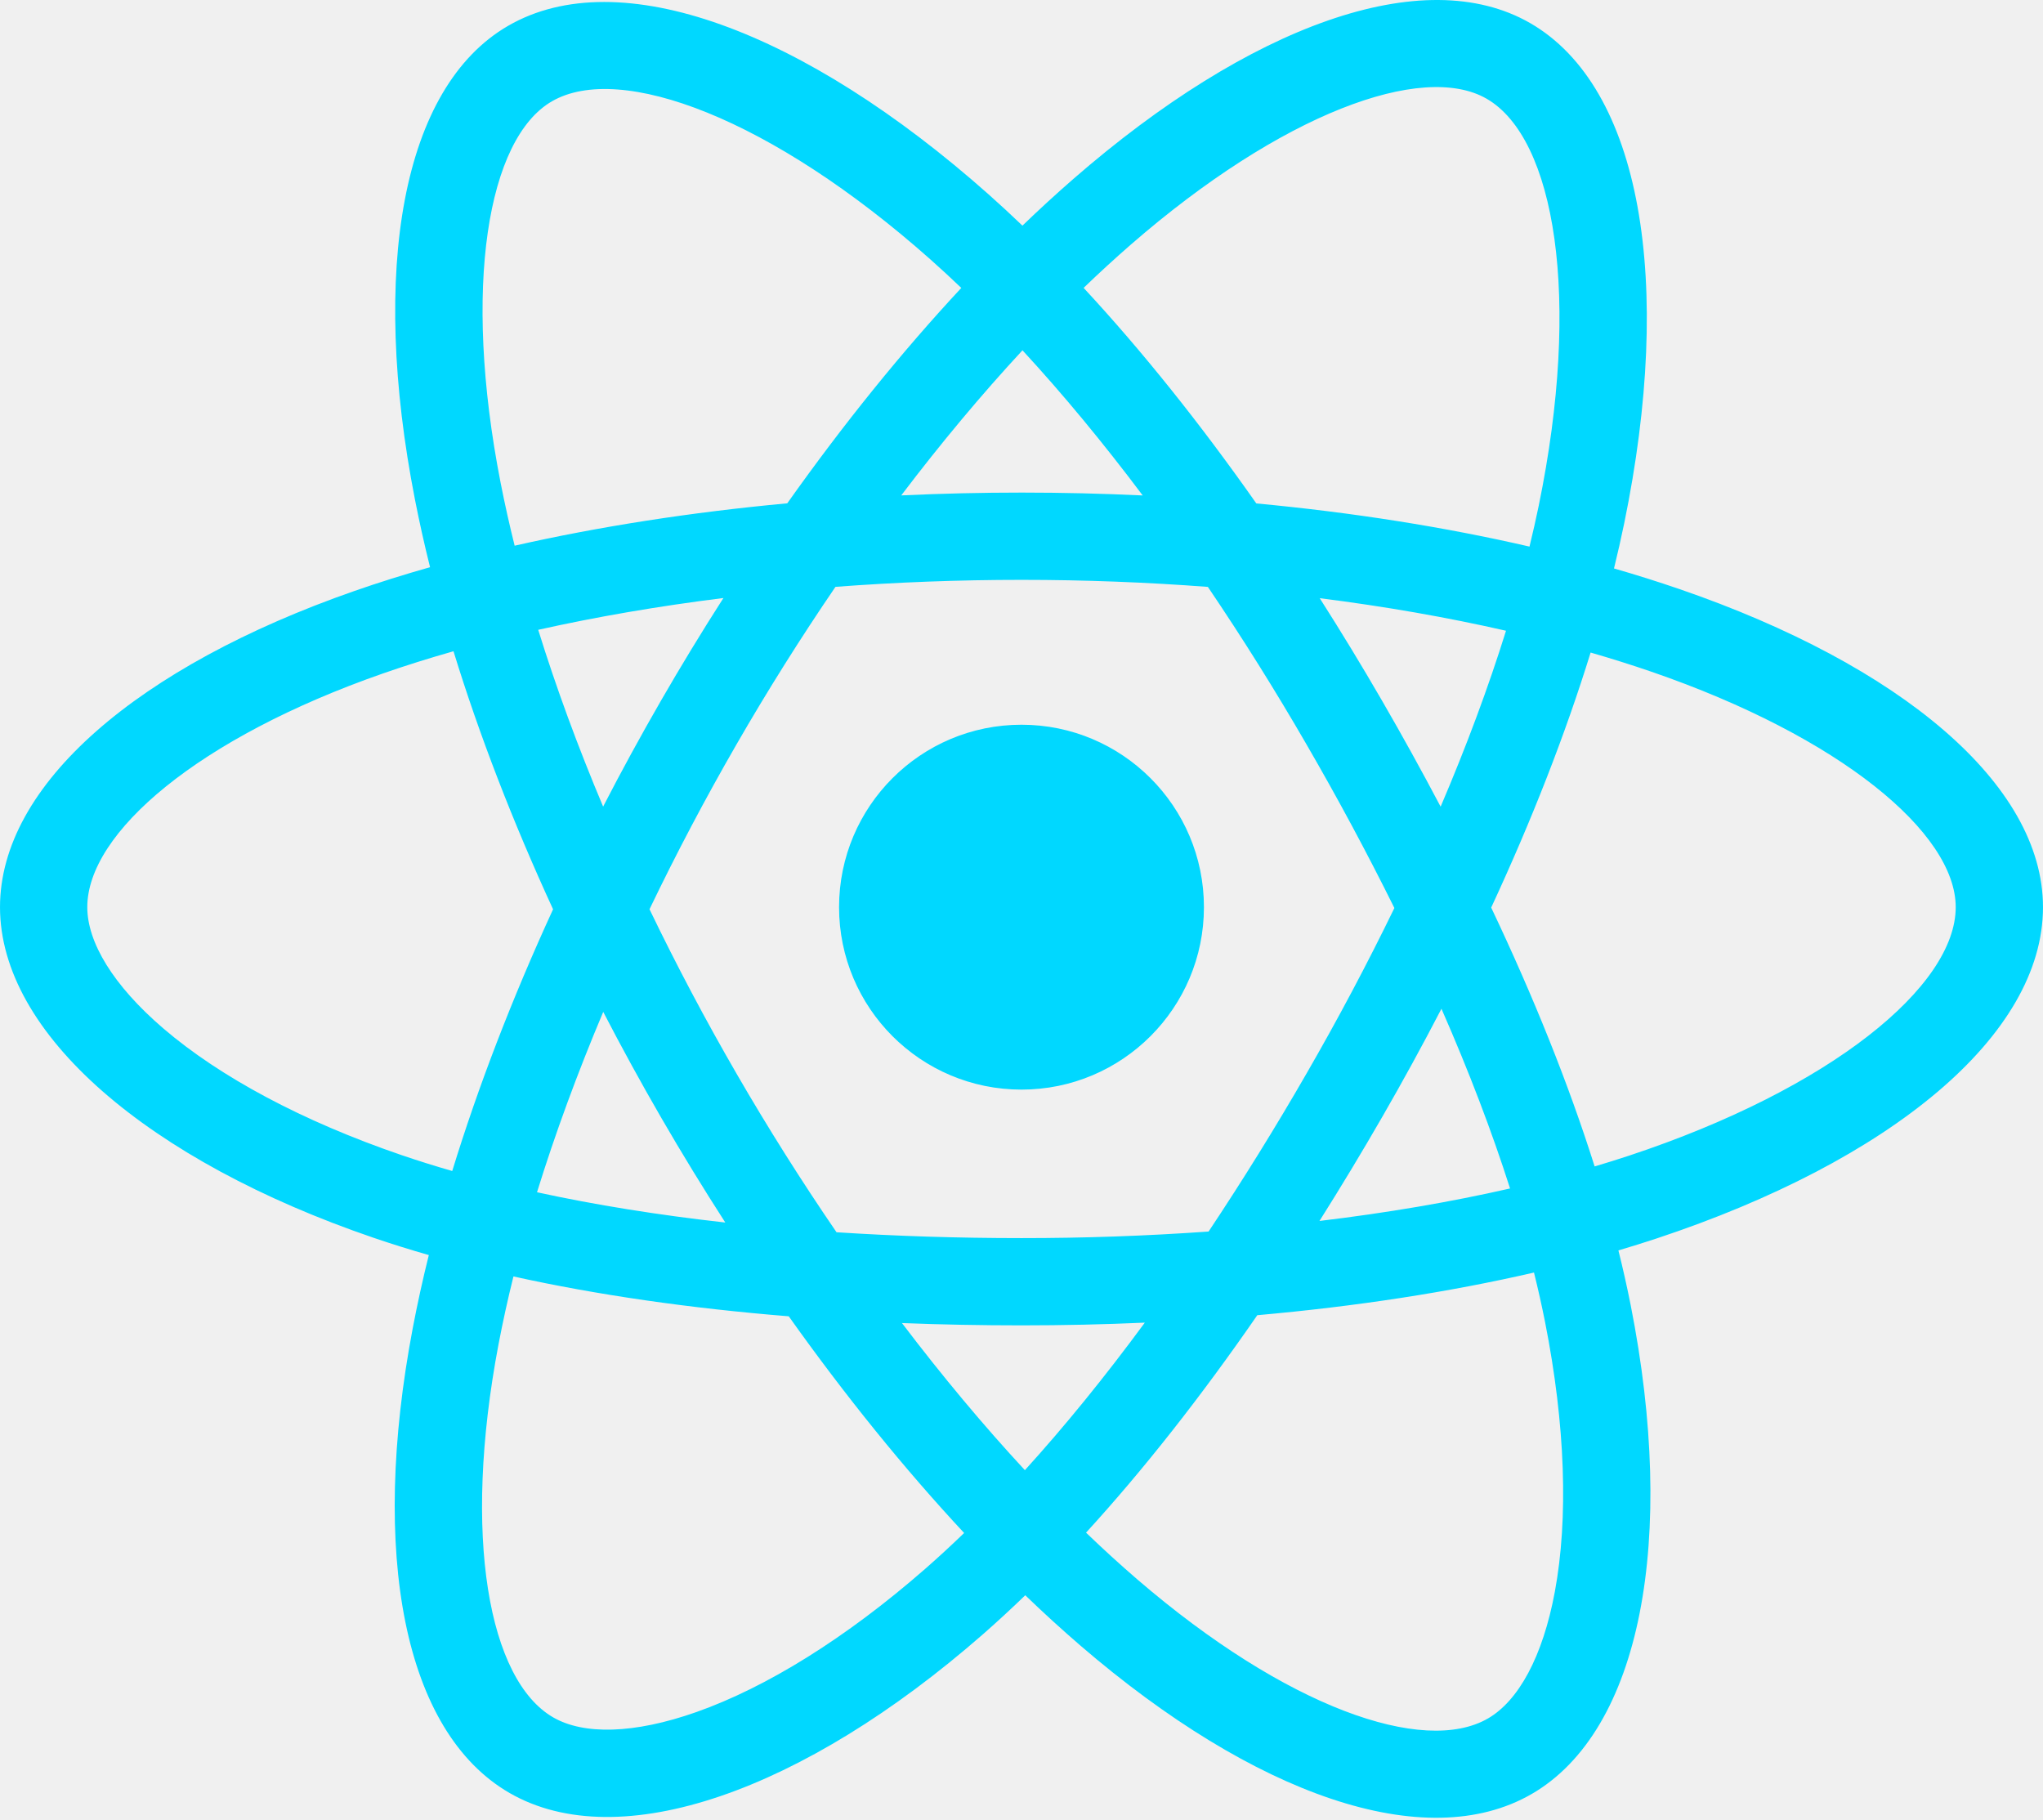
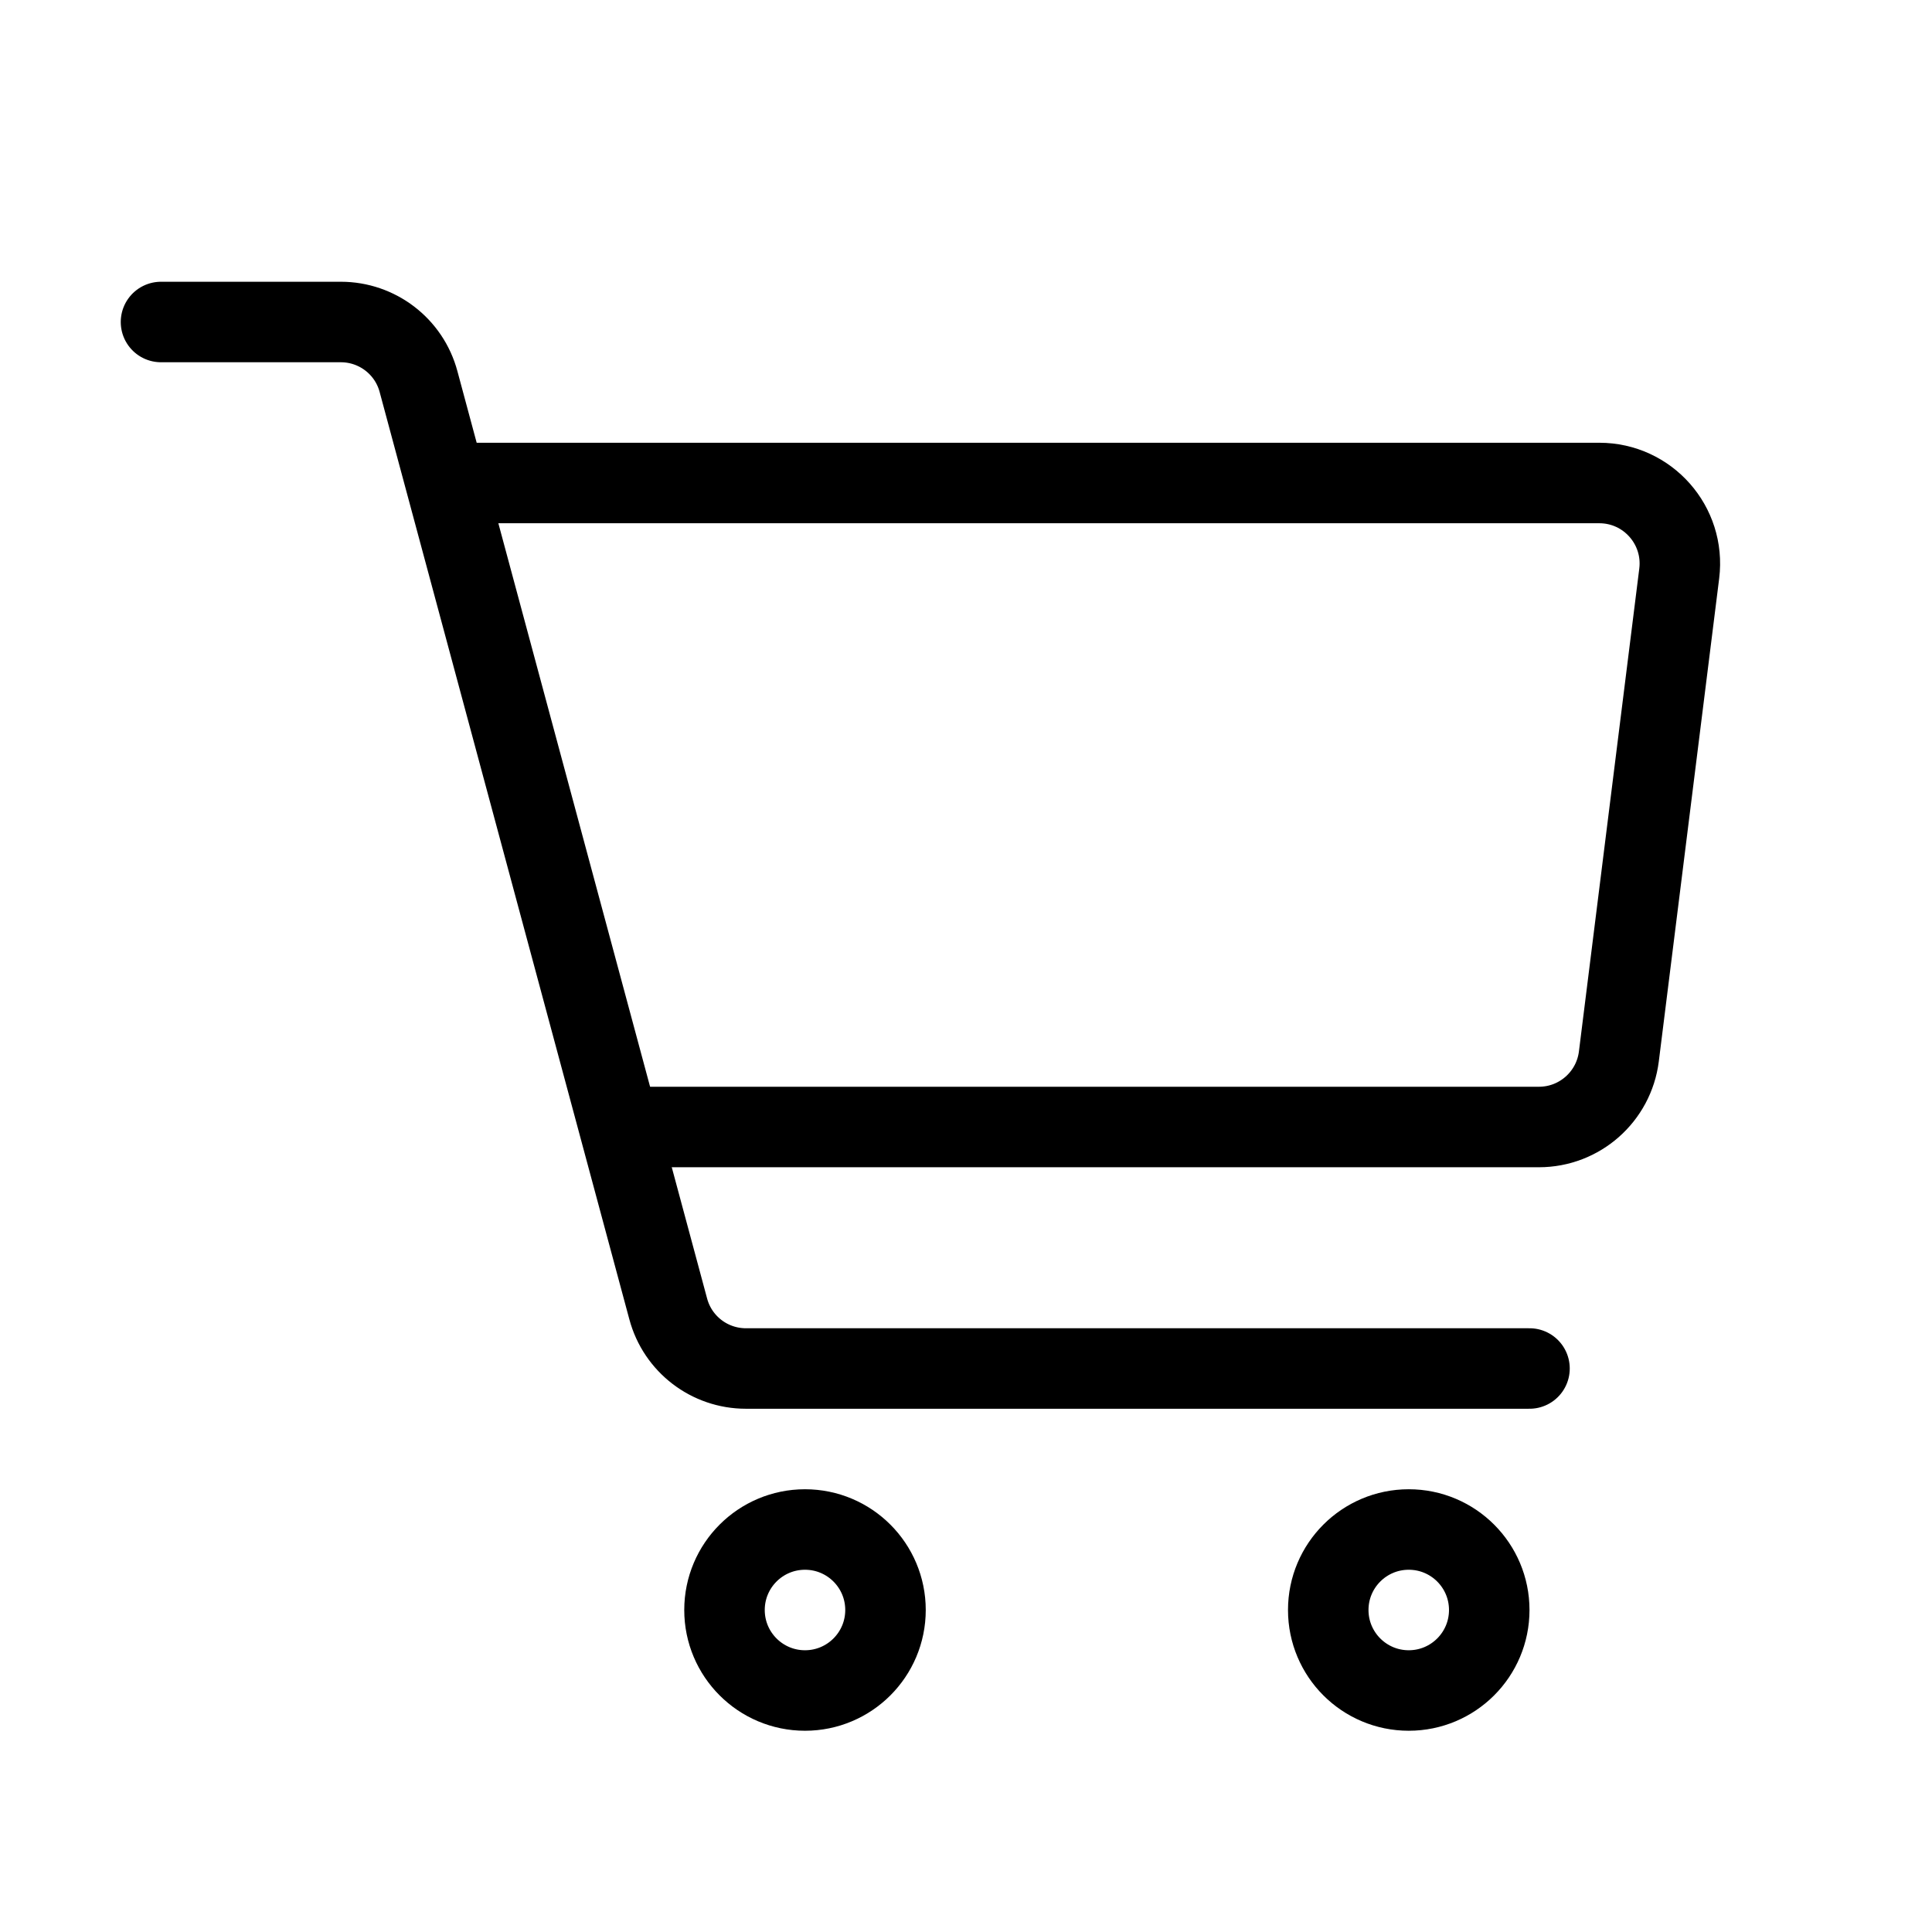
- <svg xmlns="http://www.w3.org/2000/svg" aria-hidden="true" role="img" class="iconify iconify--logos" width="35.93" height="32" preserveAspectRatio="xMidYMid meet" viewBox="0 0 256 228">
-   <path fill="#00D8FF" d="M210.483 73.824a171.49 171.49 0 0 0-8.24-2.597c.465-1.9.893-3.777 1.273-5.621c6.238-30.281 2.16-54.676-11.769-62.708c-13.355-7.7-35.196.329-57.254 19.526a171.23 171.23 0 0 0-6.375 5.848a155.866 155.866 0 0 0-4.241-3.917C100.759 3.829 77.587-4.822 63.673 3.233C50.33 10.957 46.379 33.89 51.995 62.588a170.974 170.974 0 0 0 1.892 8.48c-3.28.932-6.445 1.924-9.474 2.98C17.309 83.498 0 98.307 0 113.668c0 15.865 18.582 31.778 46.812 41.427a145.52 145.52 0 0 0 6.921 2.165a167.467 167.467 0 0 0-2.01 9.138c-5.354 28.2-1.173 50.591 12.134 58.266c13.744 7.926 36.812-.22 59.273-19.855a145.567 145.567 0 0 0 5.342-4.923a168.064 168.064 0 0 0 6.92 6.314c21.758 18.722 43.246 26.282 56.54 18.586c13.731-7.949 18.194-32.003 12.4-61.268a145.016 145.016 0 0 0-1.535-6.842c1.62-.48 3.21-.974 4.76-1.488c29.348-9.723 48.443-25.443 48.443-41.52c0-15.417-17.868-30.326-45.517-39.844Zm-6.365 70.984c-1.4.463-2.836.91-4.3 1.345c-3.24-10.257-7.612-21.163-12.963-32.432c5.106-11 9.31-21.767 12.459-31.957c2.619.758 5.16 1.557 7.61 2.4c23.69 8.156 38.14 20.213 38.14 29.504c0 9.896-15.606 22.743-40.946 31.14Zm-10.514 20.834c2.562 12.94 2.927 24.64 1.23 33.787c-1.524 8.219-4.59 13.698-8.382 15.893c-8.067 4.67-25.32-1.4-43.927-17.412a156.726 156.726 0 0 1-6.437-5.87c7.214-7.889 14.423-17.06 21.459-27.246c12.376-1.098 24.068-2.894 34.671-5.345a134.17 134.17 0 0 1 1.386 6.193ZM87.276 214.515c-7.882 2.783-14.16 2.863-17.955.675c-8.075-4.657-11.432-22.636-6.853-46.752a156.923 156.923 0 0 1 1.869-8.499c10.486 2.32 22.093 3.988 34.498 4.994c7.084 9.967 14.501 19.128 21.976 27.15a134.668 134.668 0 0 1-4.877 4.492c-9.933 8.682-19.886 14.842-28.658 17.94ZM50.35 144.747c-12.483-4.267-22.792-9.812-29.858-15.863c-6.35-5.437-9.555-10.836-9.555-15.216c0-9.322 13.897-21.212 37.076-29.293c2.813-.98 5.757-1.905 8.812-2.773c3.204 10.42 7.406 21.315 12.477 32.332c-5.137 11.18-9.399 22.249-12.634 32.792a134.718 134.718 0 0 1-6.318-1.979Zm12.378-84.26c-4.811-24.587-1.616-43.134 6.425-47.789c8.564-4.958 27.502 2.111 47.463 19.835a144.318 144.318 0 0 1 3.841 3.545c-7.438 7.987-14.787 17.08-21.808 26.988c-12.04 1.116-23.565 2.908-34.161 5.309a160.342 160.342 0 0 1-1.76-7.887Zm110.427 27.268a347.8 347.8 0 0 0-7.785-12.803c8.168 1.033 15.994 2.404 23.343 4.08c-2.206 7.072-4.956 14.465-8.193 22.045a381.151 381.151 0 0 0-7.365-13.322Zm-45.032-43.861c5.044 5.465 10.096 11.566 15.065 18.186a322.04 322.04 0 0 0-30.257-.006c4.974-6.559 10.069-12.652 15.192-18.18ZM82.802 87.83a323.167 323.167 0 0 0-7.227 13.238c-3.184-7.553-5.909-14.98-8.134-22.152c7.304-1.634 15.093-2.97 23.209-3.984a321.524 321.524 0 0 0-7.848 12.897Zm8.081 65.352c-8.385-.936-16.291-2.203-23.593-3.793c2.26-7.3 5.045-14.885 8.298-22.6a321.187 321.187 0 0 0 7.257 13.246c2.594 4.48 5.28 8.868 8.038 13.147Zm37.542 31.03c-5.184-5.592-10.354-11.779-15.403-18.433c4.902.192 9.899.29 14.978.29c5.218 0 10.376-.117 15.453-.343c-4.985 6.774-10.018 12.97-15.028 18.486Zm52.198-57.817c3.422 7.8 6.306 15.345 8.596 22.52c-7.422 1.694-15.436 3.058-23.88 4.071a382.417 382.417 0 0 0 7.859-13.026a347.403 347.403 0 0 0 7.425-13.565Zm-16.898 8.101a358.557 358.557 0 0 1-12.281 19.815a329.4 329.4 0 0 1-23.444.823c-7.967 0-15.716-.248-23.178-.732a310.202 310.202 0 0 1-12.513-19.846h.001a307.41 307.41 0 0 1-10.923-20.627a310.278 310.278 0 0 1 10.89-20.637l-.001.001a307.318 307.318 0 0 1 12.413-19.761c7.613-.576 15.42-.876 23.31-.876H128c7.926 0 15.743.303 23.354.883a329.357 329.357 0 0 1 12.335 19.695a358.489 358.489 0 0 1 11.036 20.54a329.472 329.472 0 0 1-11 20.722Zm22.56-122.124c8.572 4.944 11.906 24.881 6.52 51.026c-.344 1.668-.73 3.367-1.15 5.09c-10.622-2.452-22.155-4.275-34.23-5.408c-7.034-10.017-14.323-19.124-21.64-27.008a160.789 160.789 0 0 1 5.888-5.4c18.9-16.447 36.564-22.941 44.612-18.3ZM128 90.808c12.625 0 22.86 10.235 22.86 22.86s-10.235 22.86-22.86 22.86s-22.86-10.235-22.86-22.86s10.235-22.86 22.86-22.86Z" />
+ <svg xmlns="http://www.w3.org/2000/svg" width="800px" height="800px" viewBox="0 0 24 24" fill="none">
+   <g clip-path="url(#clip0_15_35)">
+     <rect width="24" height="24" fill="white" />
+     <path d="M5.333 6H19.867C20.469 6 20.934 6.527 20.86 7.124L20.11 13.124C20.047 13.624 19.622 14 19.117 14H16.555H9.444H8" stroke="#000000" stroke-linejoin="round" />
+     <path d="M2 4H4.234C4.686 4 5.082 4.303 5.199 4.74L8.301 16.26C8.418 16.697 8.814 17 9.266 17H19" stroke="#000000" stroke-linecap="round" stroke-linejoin="round" />
+     <circle cx="10" cy="20" r="1" stroke="#000000" stroke-linejoin="round" />
+     <circle cx="17.5" cy="20" r="1" stroke="#000000" stroke-linejoin="round" />
+   </g>
+   <defs>
+     <clipPath id="clip0_15_35">
+       <rect width="24" height="24" fill="white" />
+     </clipPath>
+   </defs>
</svg>
